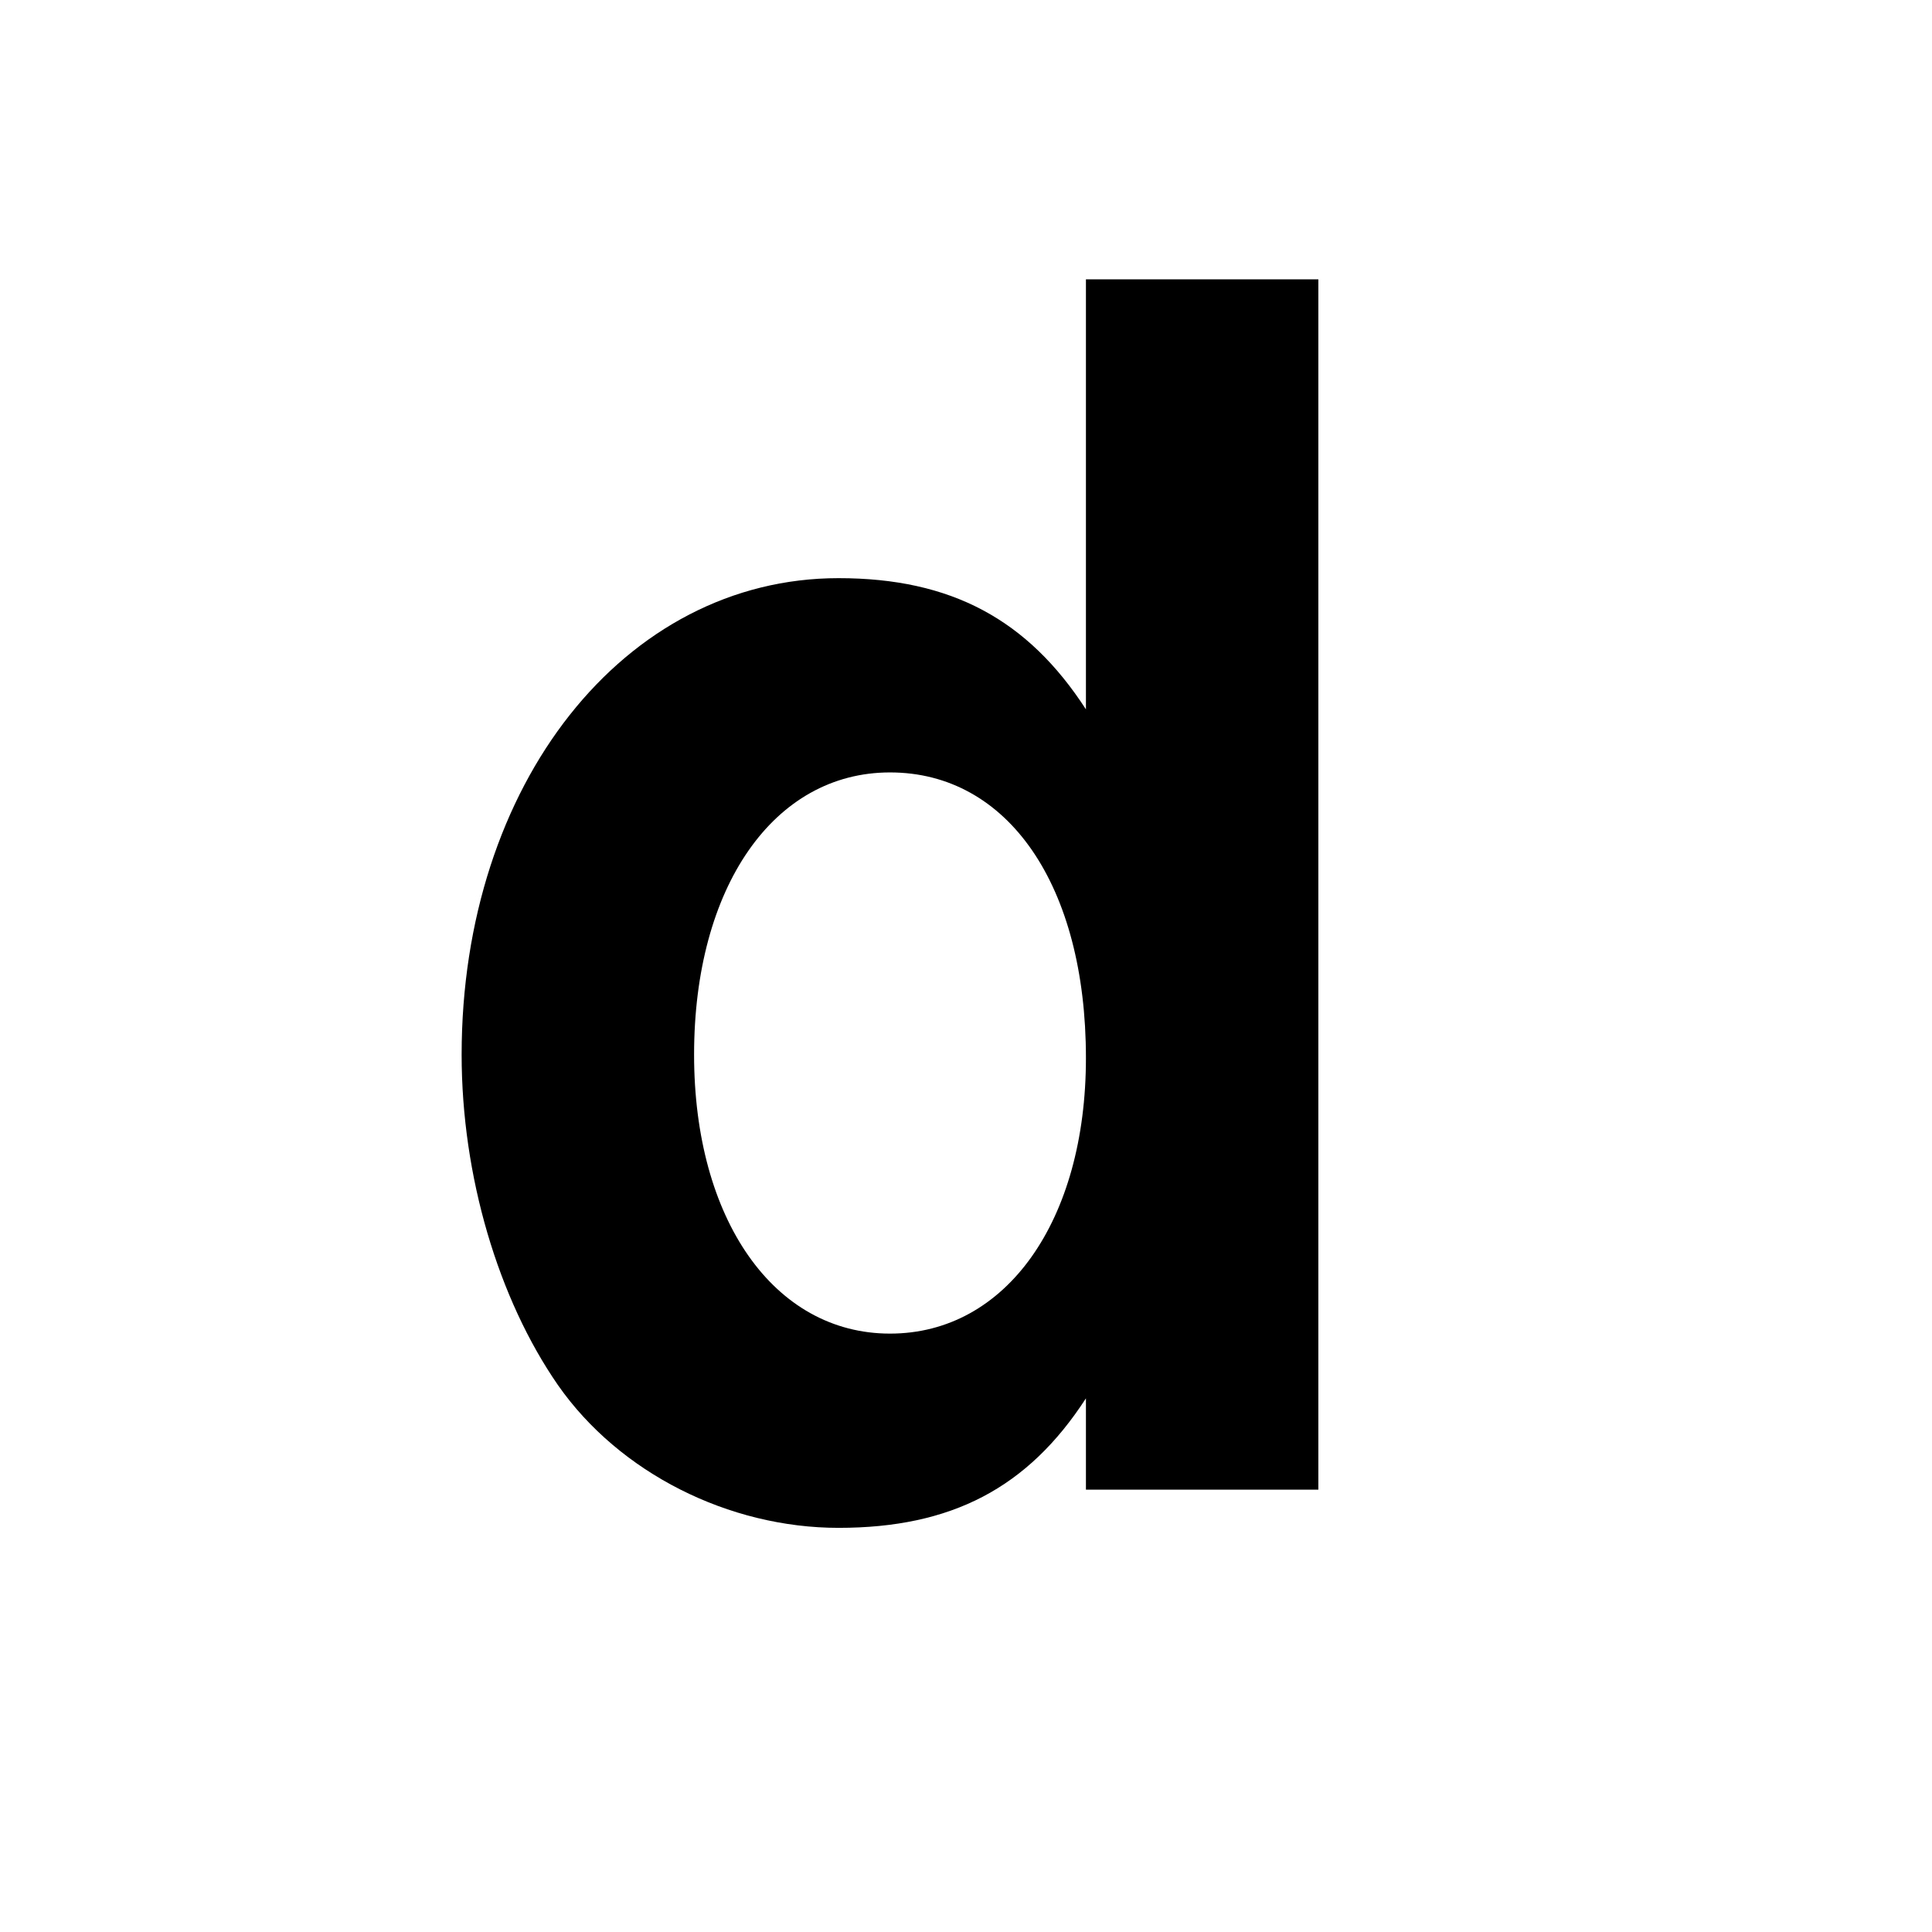
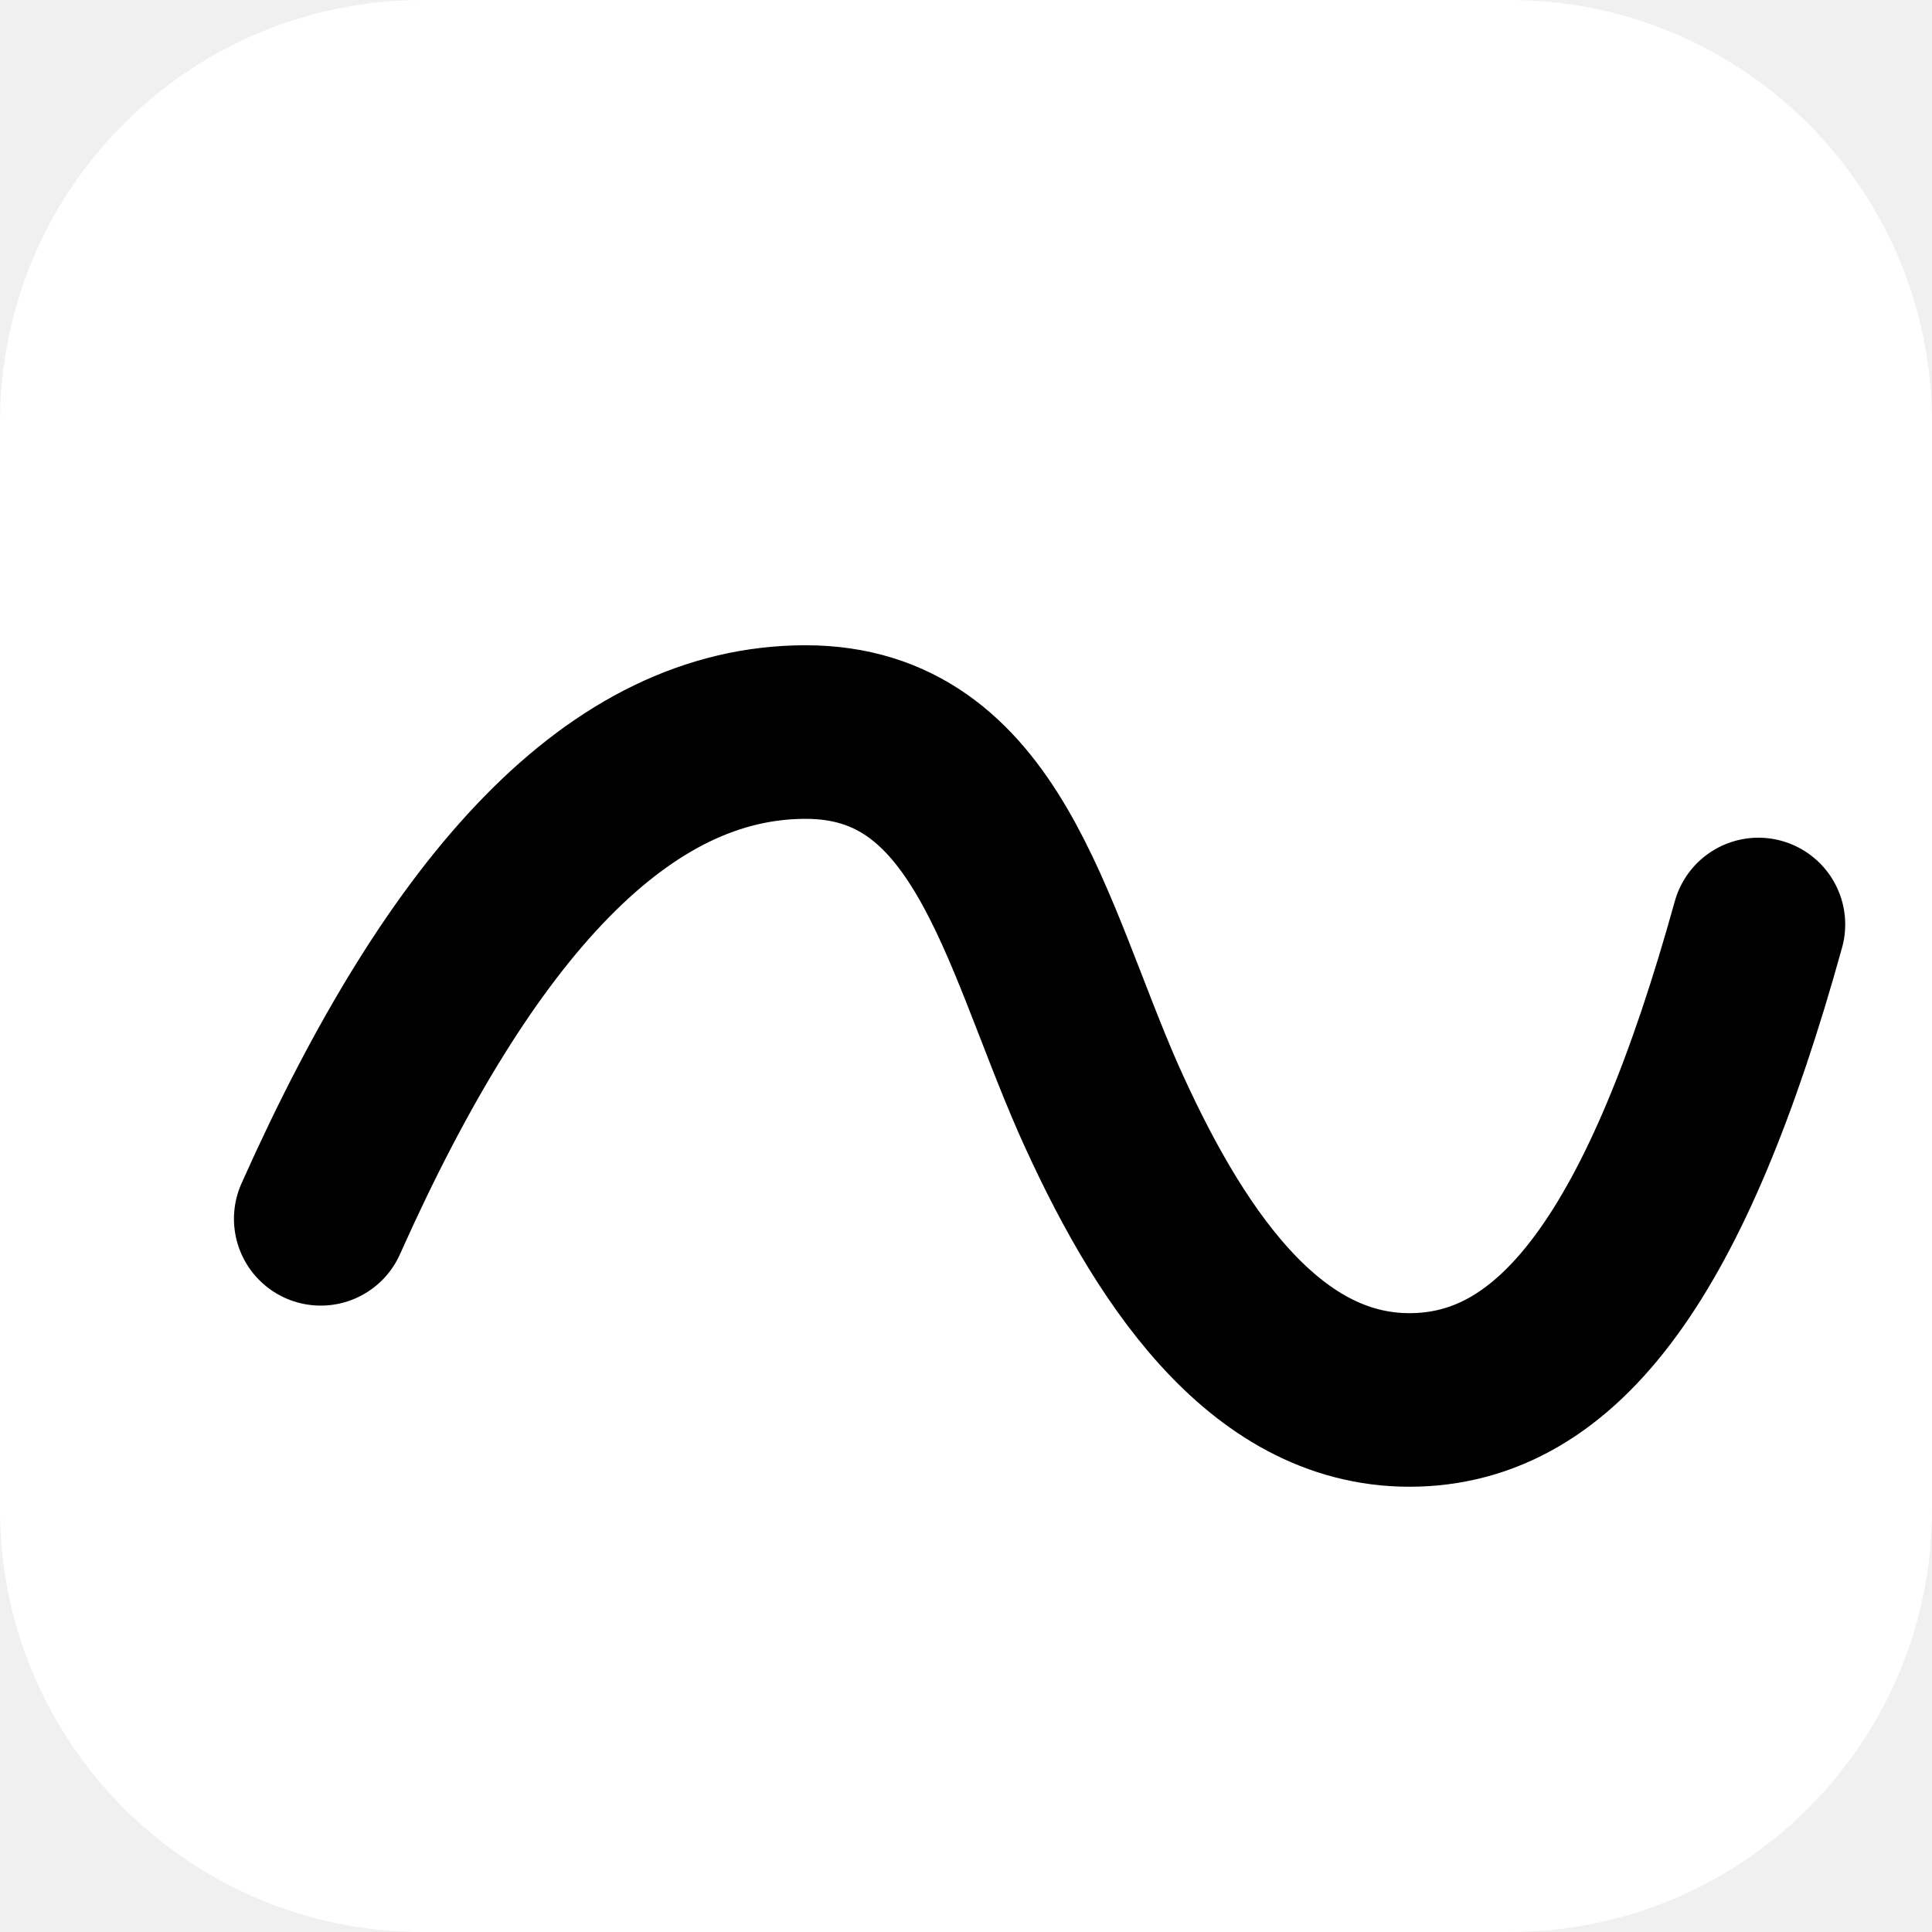
<svg xmlns="http://www.w3.org/2000/svg" viewBox="0 0 1024 1024">
-   <rect width="1024" height="1024" fill="#fff" />
-   <text x="488" y="482" text-anchor="middle" dominant-baseline="middle" font-family="-apple-system, BlinkMacSystemFont, 'SF Pro Display', Helvetica, Arial, sans-serif" font-size="880" font-weight="900" fill="#000">d</text>
+   <rect width="1024" height="1024" rx="224" fill="#fff" />
+   <path d="M170 646C245 478 329 388 427 388c96 0 116 105 155 194 36 81 87 160 165 160 80 0 137-79 185-252" fill="none" stroke="#000" stroke-width="92" stroke-linecap="round" stroke-linejoin="round" />
</svg>
